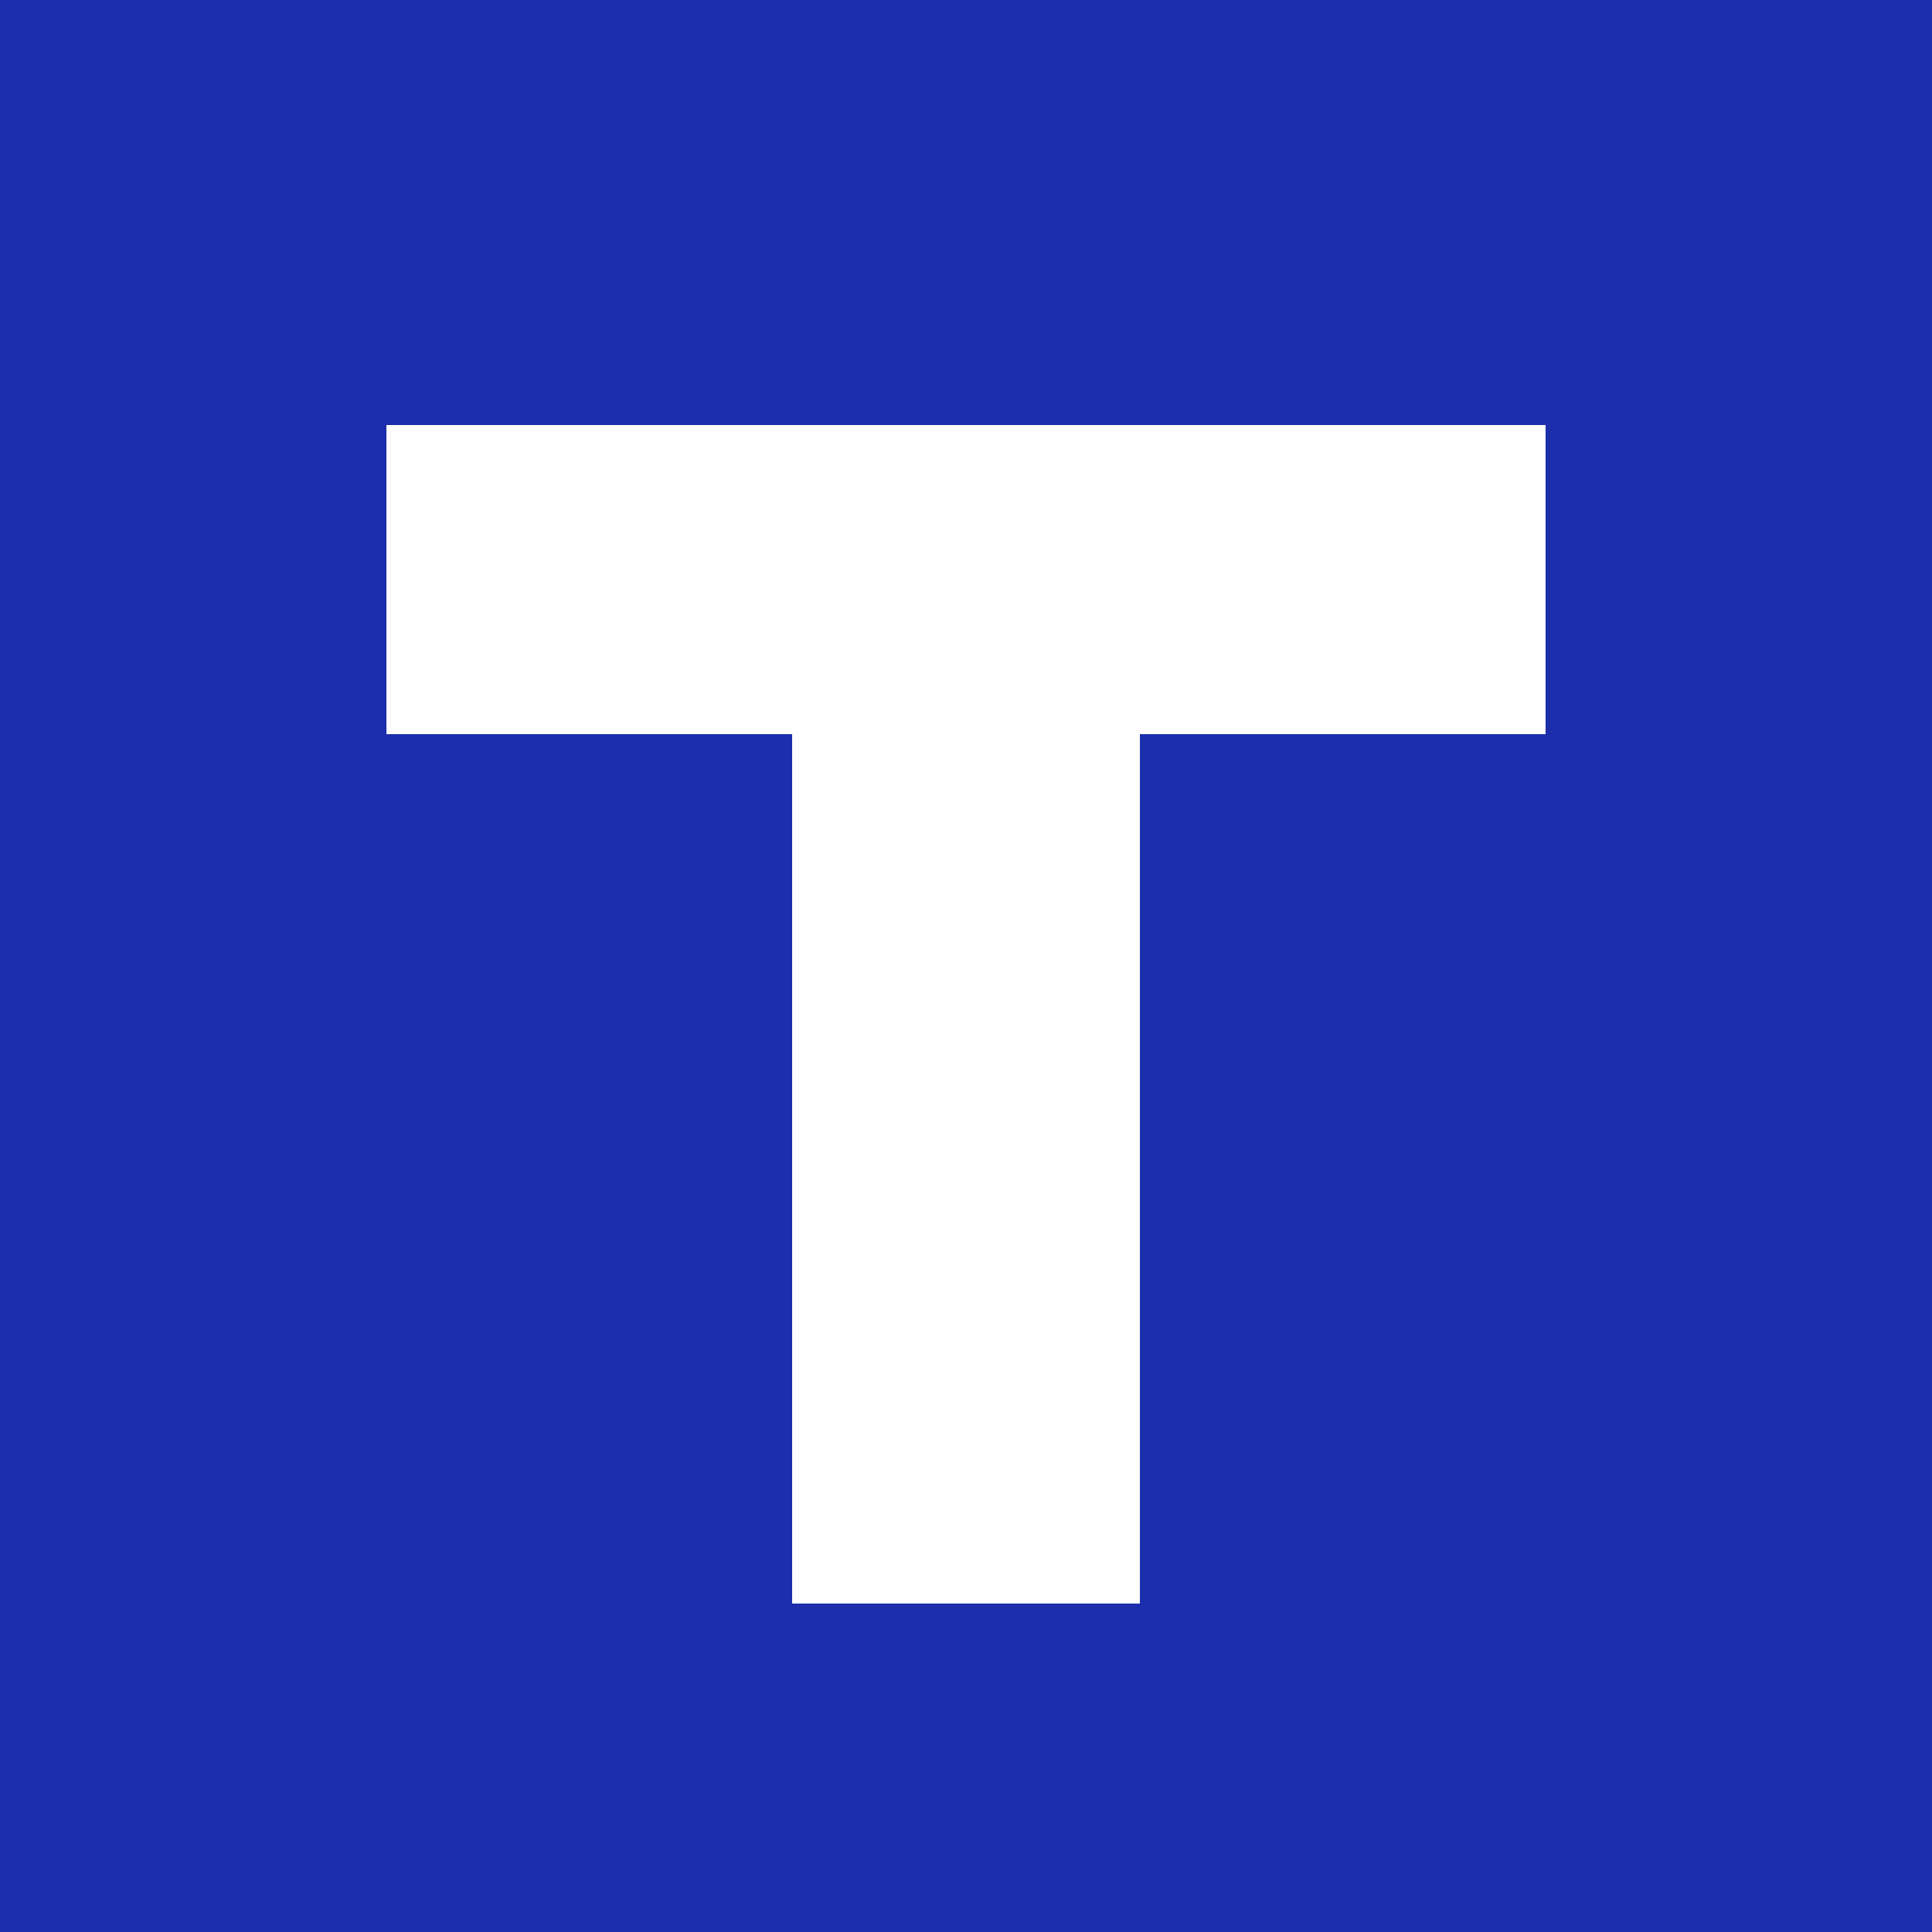
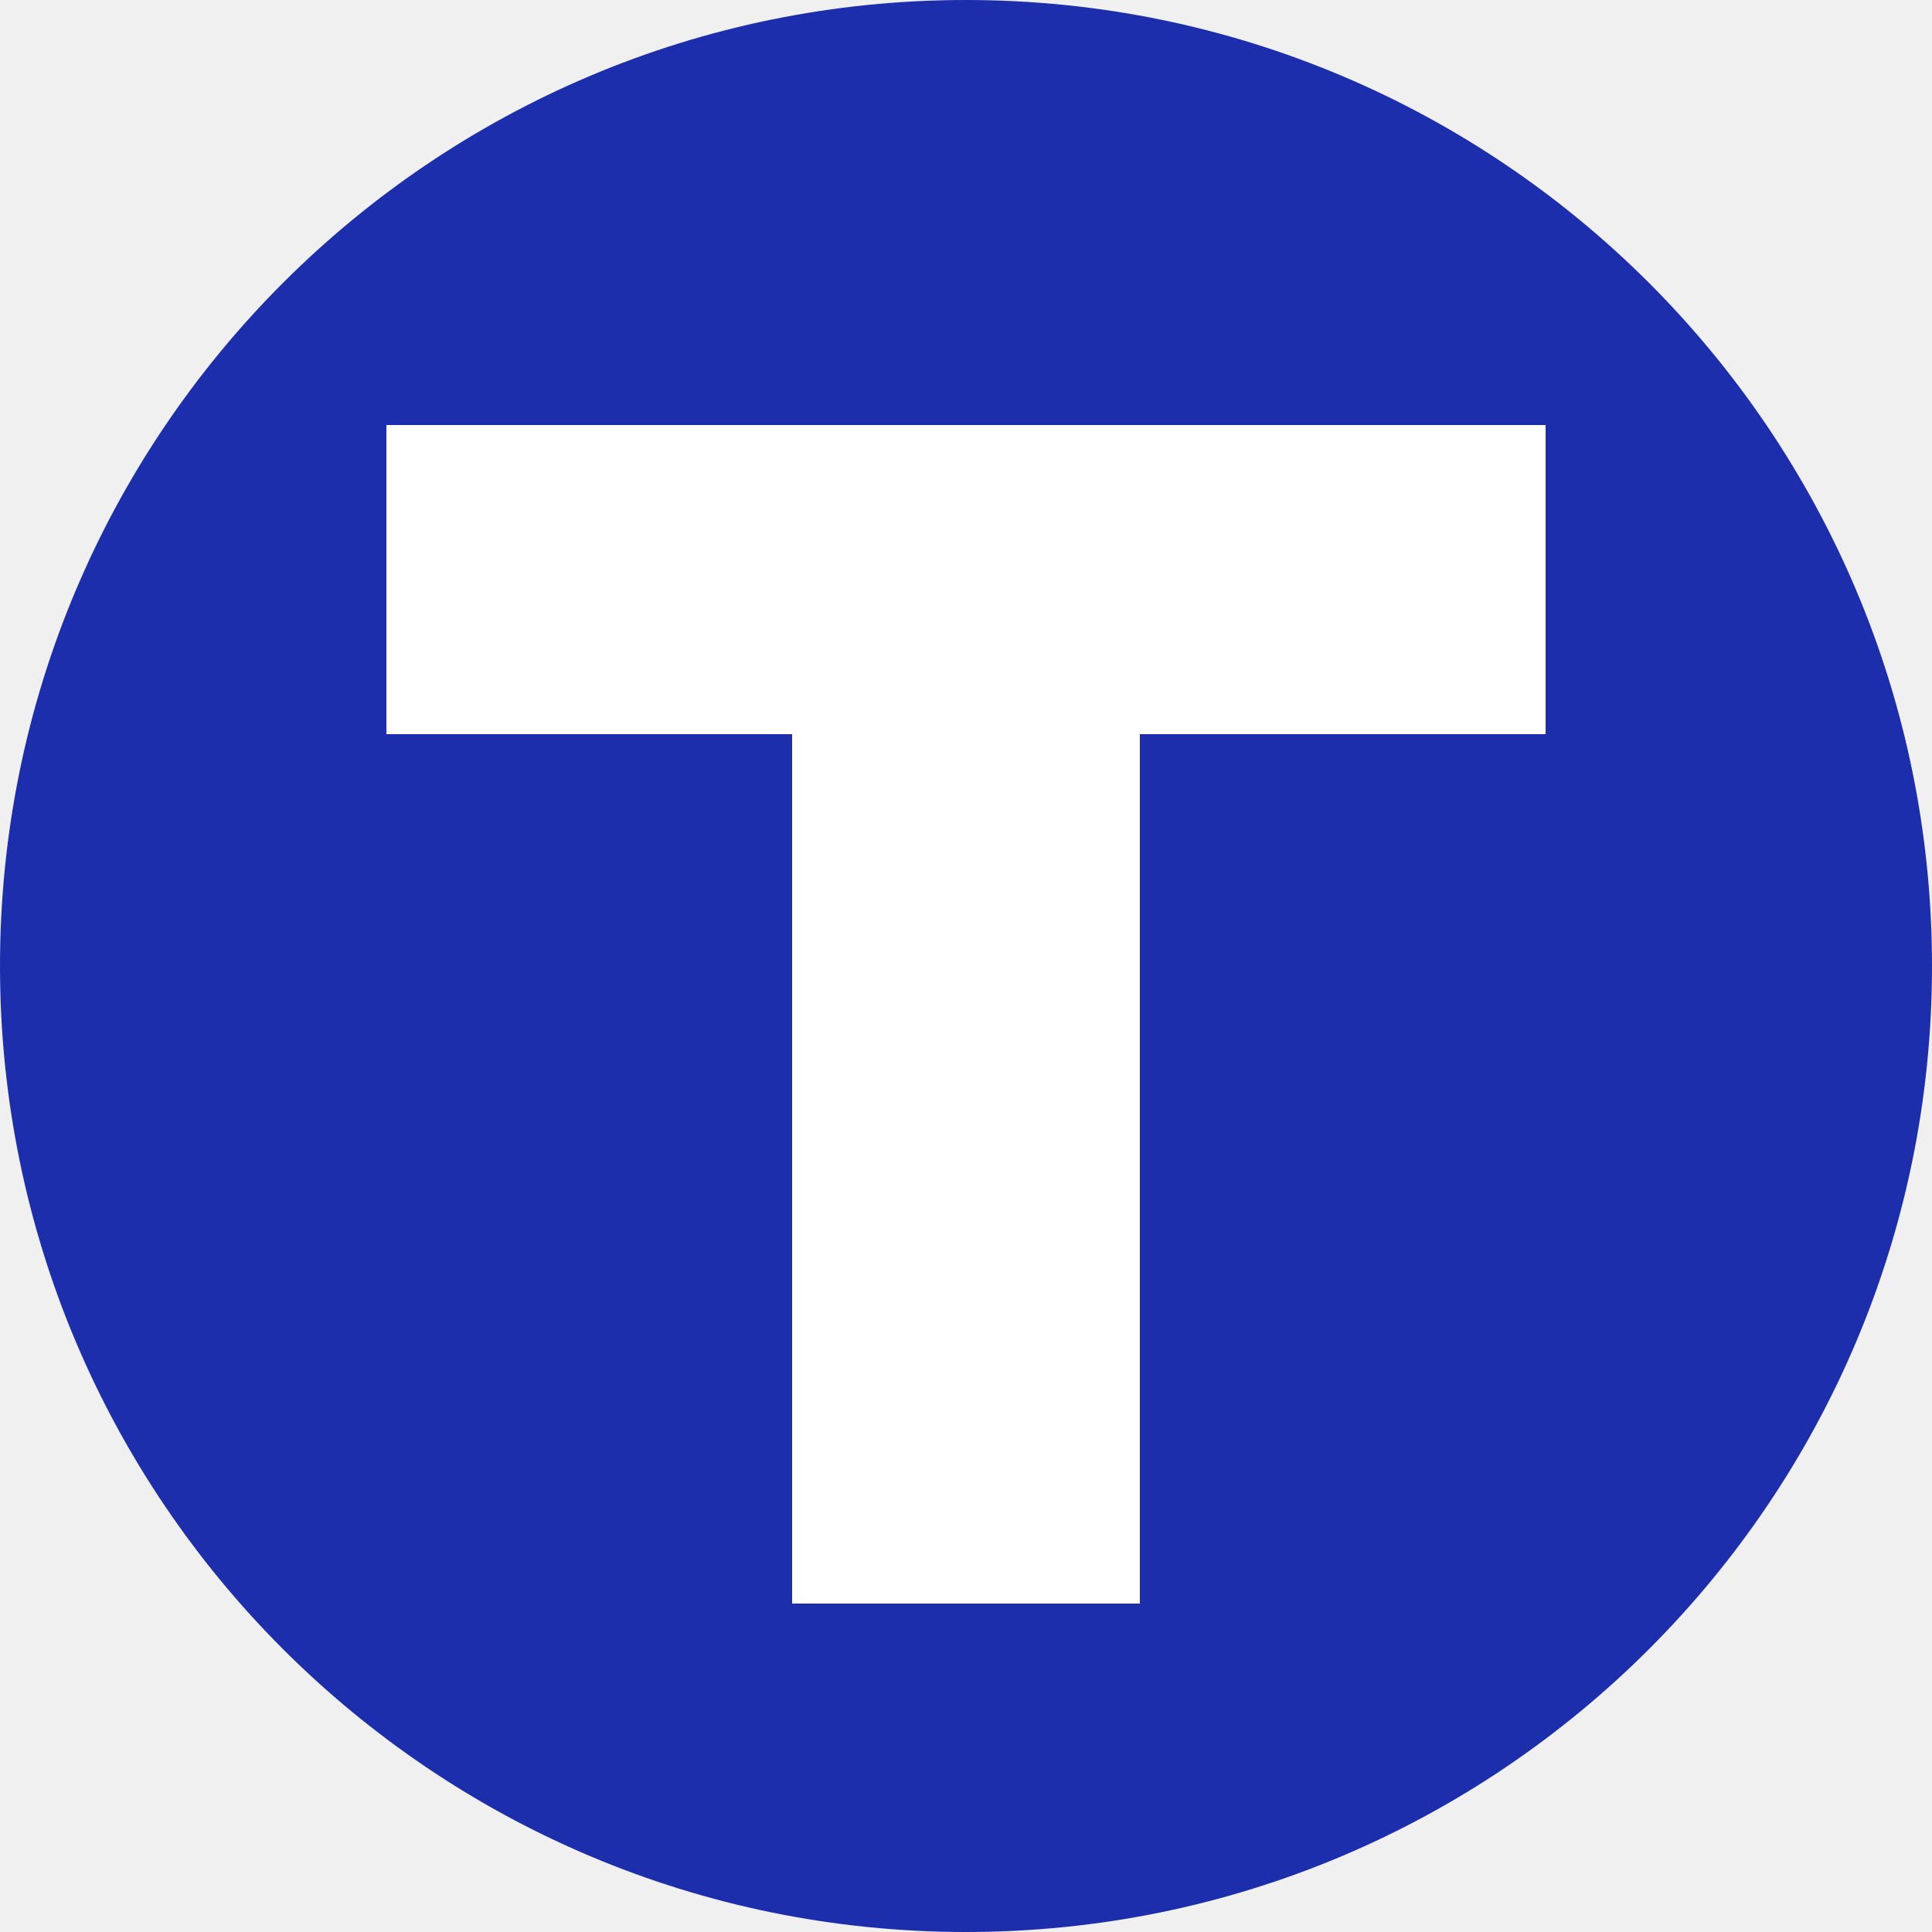
<svg xmlns="http://www.w3.org/2000/svg" viewBox="0 0 100 100" role="img" aria-label="T Les Tailleurs">
-   <rect width="100" height="100" fill="#1C2EAB" />
+   <circle cx="50" cy="50" r="50" fill="#1C2EAB" />
  <path fill="#fff" d="M20 22h60v16H59v45H41V38H20z" />
</svg>
